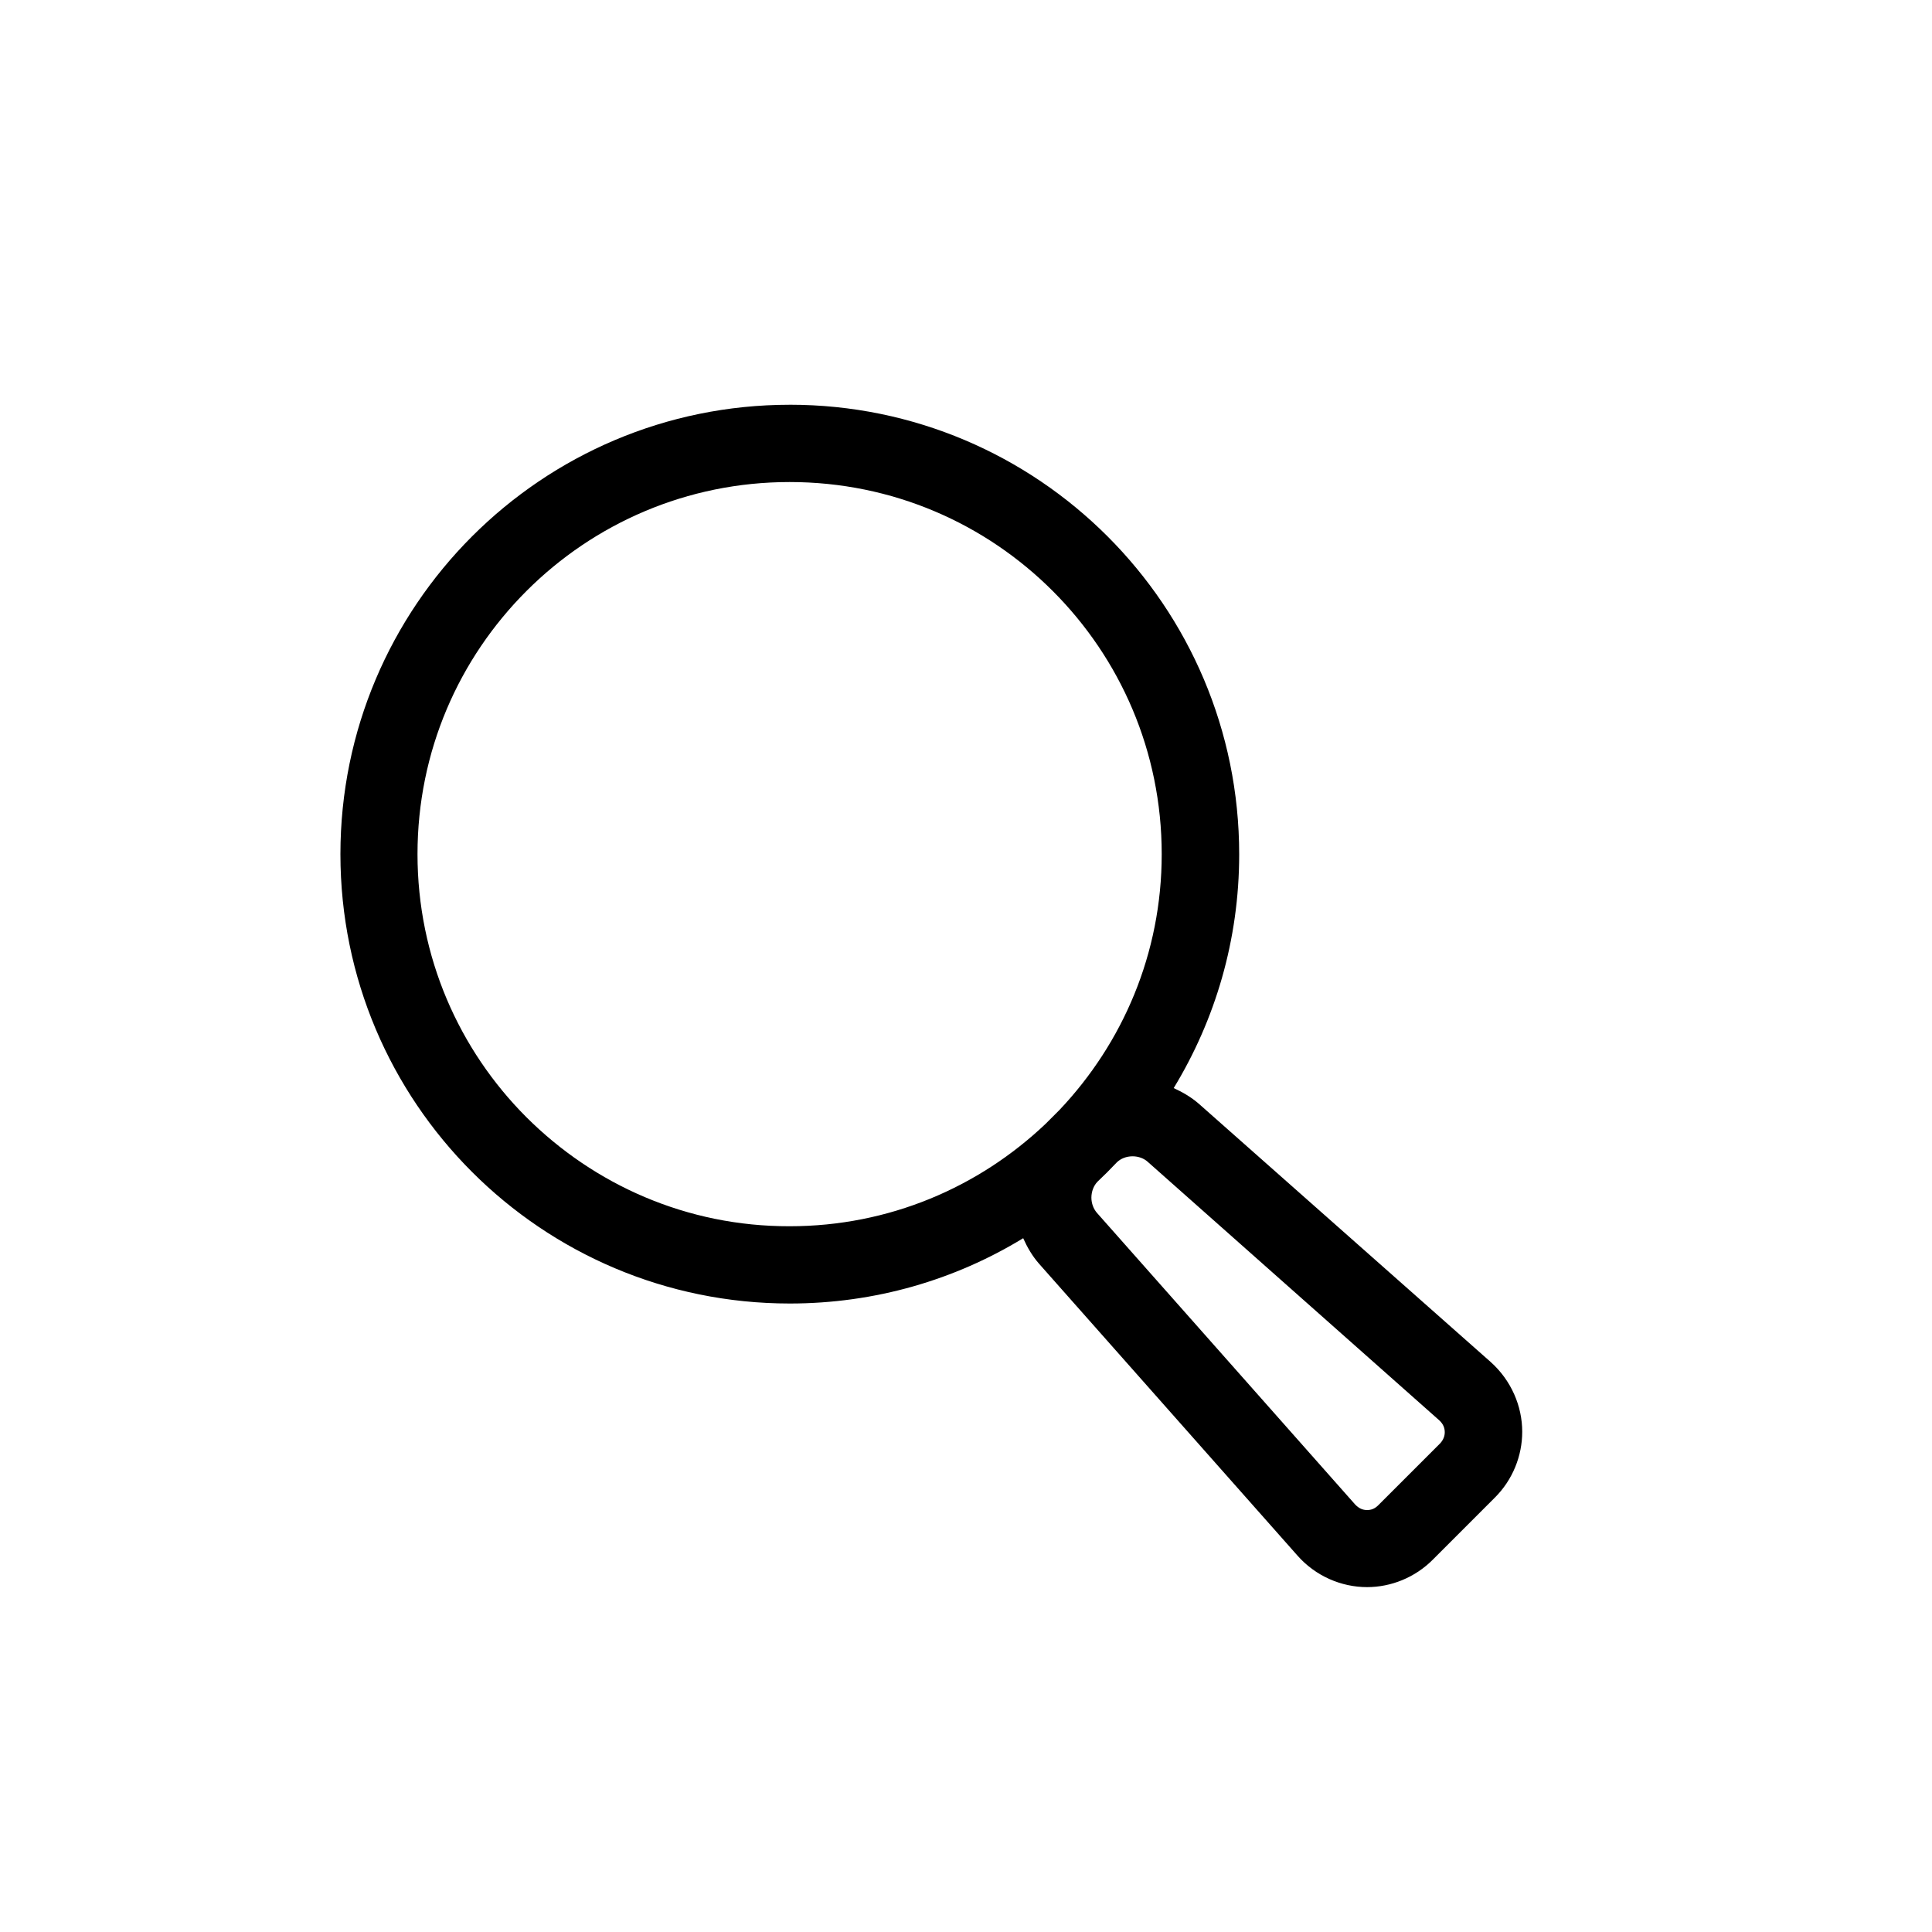
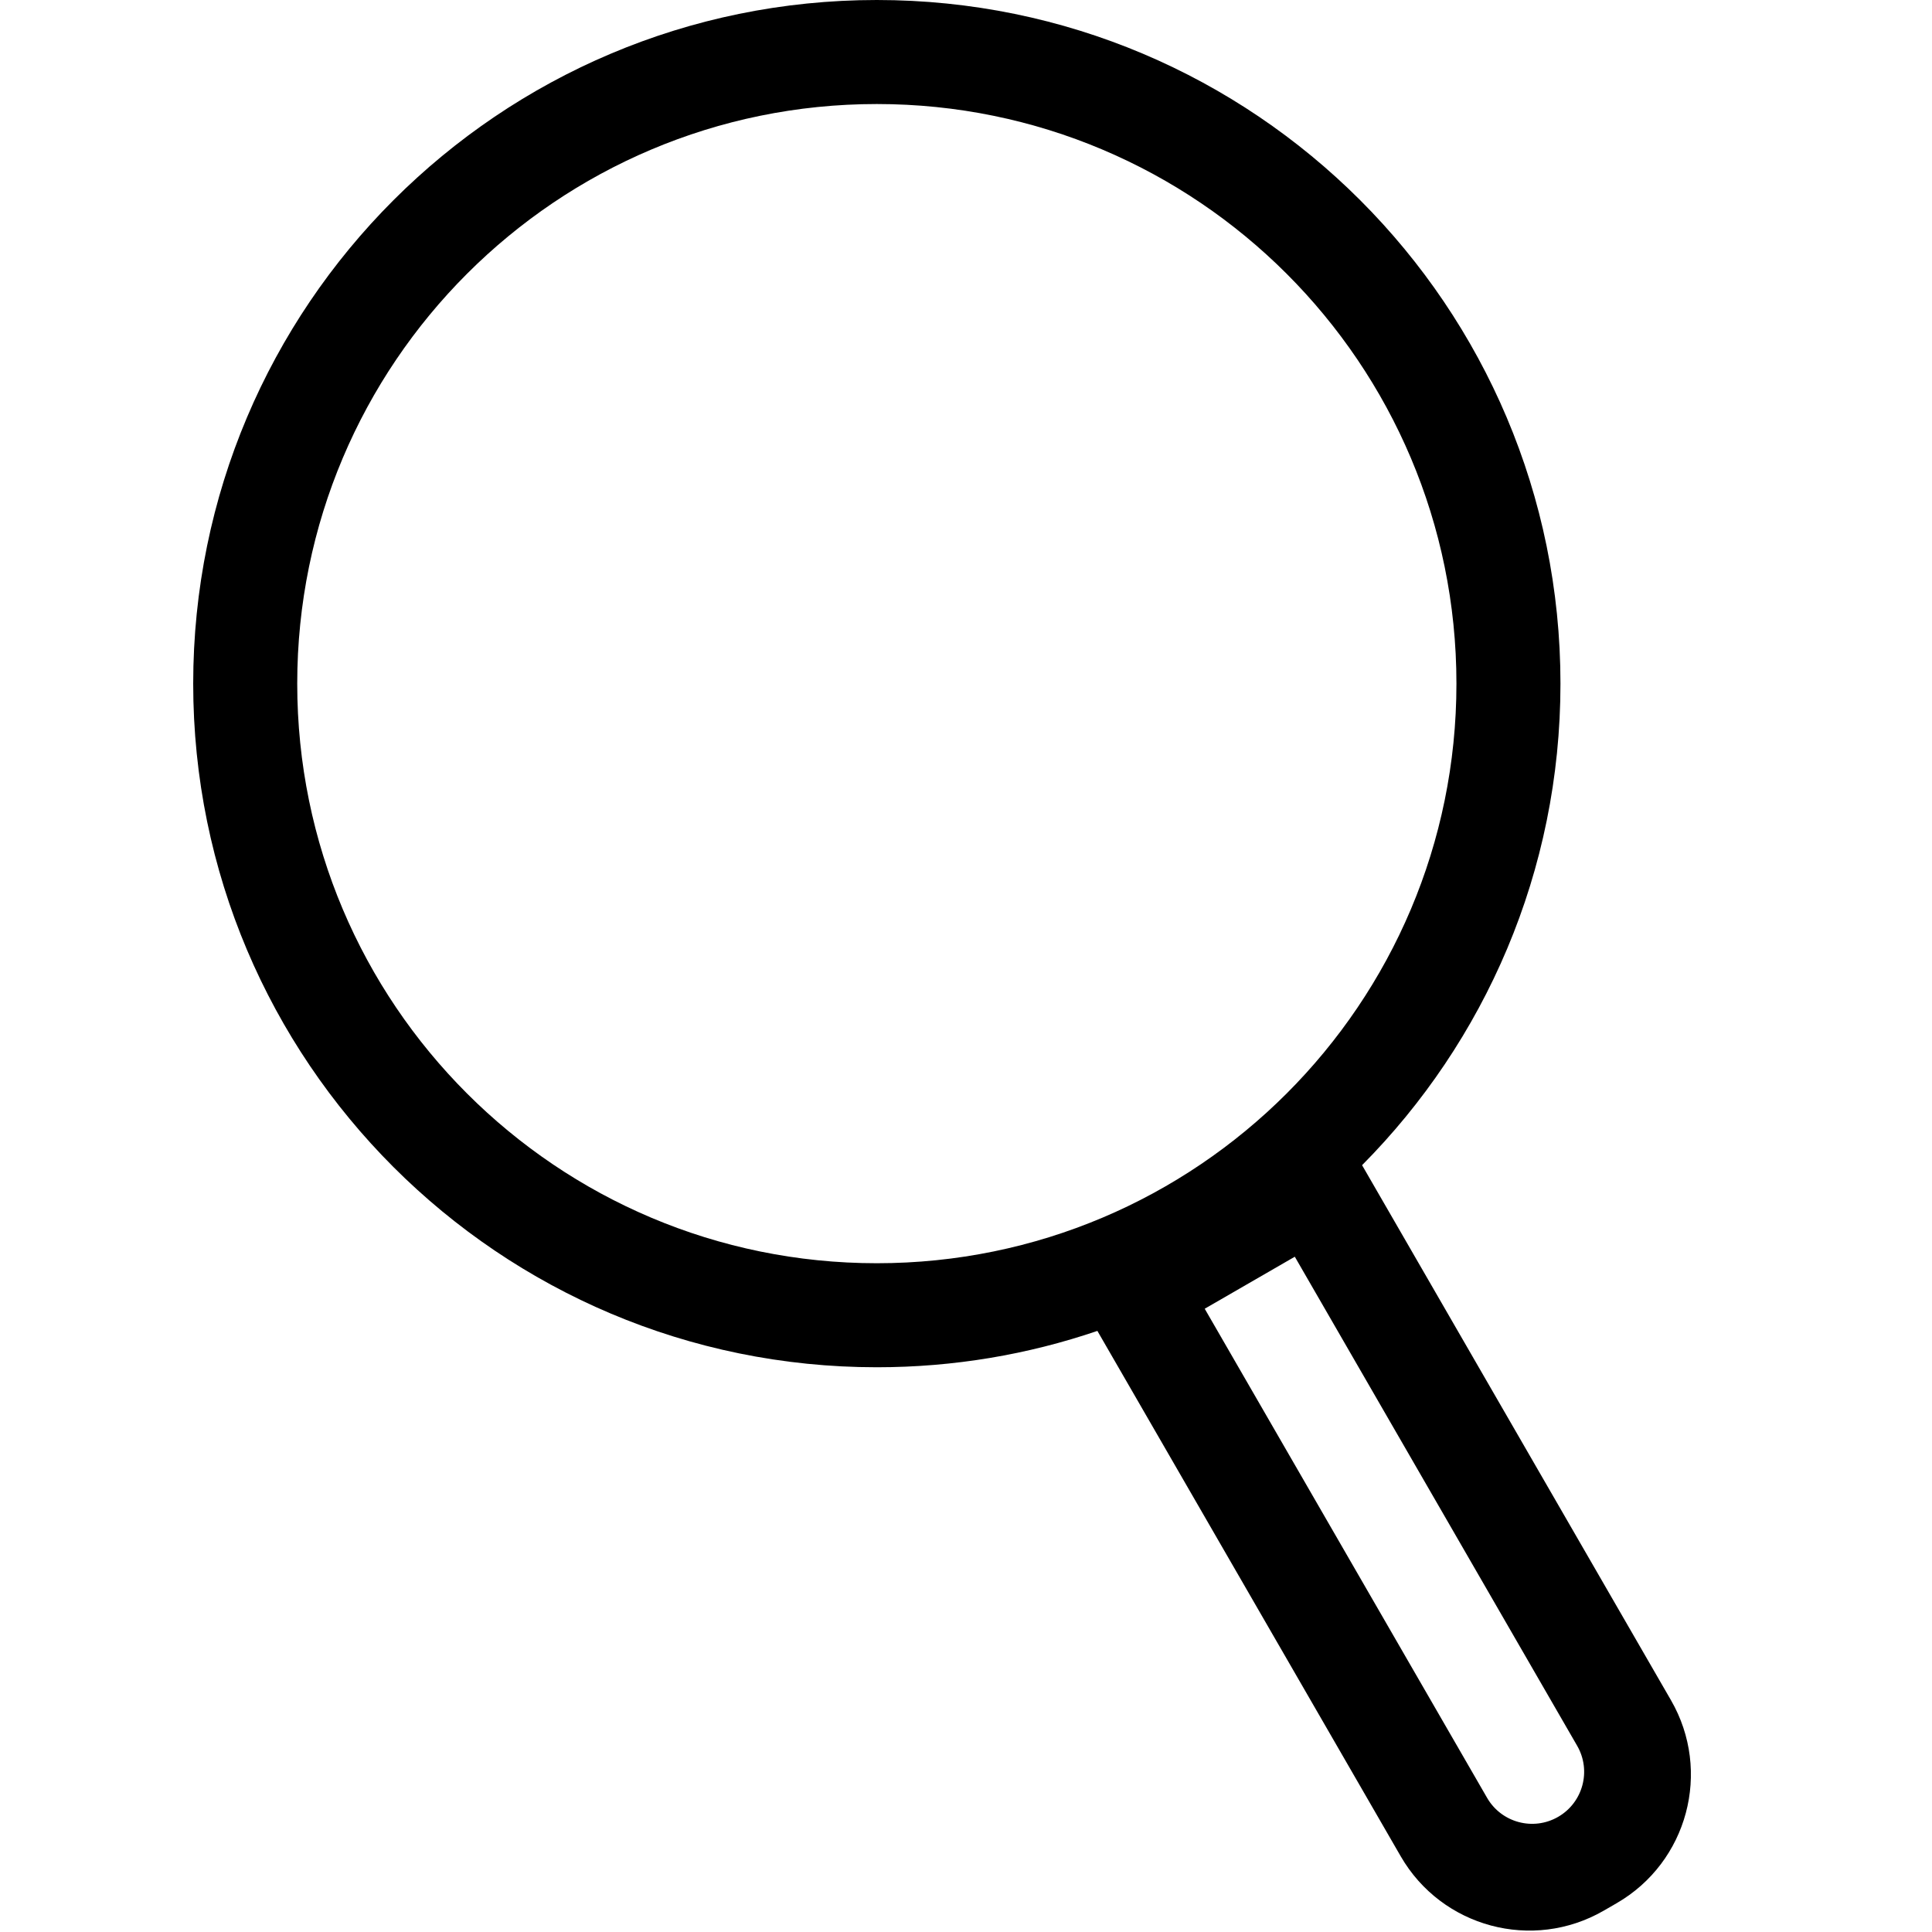
<svg xmlns="http://www.w3.org/2000/svg" width="260" height="260" viewBox="0 0 260 260" fill="none">
-   <path d="M106.288 54.47C72.878 54.47 45.812 81.562 45.812 114.945C45.812 148.355 72.878 175.421 106.288 175.421C117.78 175.421 128.543 172.222 137.696 166.632C138.241 167.854 138.918 169.024 139.828 170.064L174.59 209.324C177.033 212.106 180.518 213.588 183.976 213.588C187.174 213.588 190.424 212.313 192.842 209.87L201.136 201.575C203.58 199.157 204.854 195.907 204.854 192.683C204.854 189.225 203.372 185.767 200.616 183.297L161.356 148.56C160.316 147.65 159.146 146.975 157.951 146.429C163.541 137.25 166.764 126.487 166.764 114.969C166.764 81.532 139.672 54.467 106.288 54.467V54.47ZM70.85 150.358C61.776 141.284 56.186 128.778 56.186 114.946C56.186 101.088 61.776 88.608 70.85 79.534C79.923 70.461 92.43 64.871 106.261 64.871C120.12 64.871 132.6 70.461 141.673 79.534C150.747 88.608 156.338 101.114 156.338 114.946C156.338 128.336 151.086 140.401 142.558 149.396L140.738 151.216C131.742 159.771 119.652 165.023 106.261 165.023C92.43 165.048 79.95 159.433 70.85 150.358ZM152.411 155.61C153.217 155.61 153.946 155.895 154.44 156.338L193.674 191.126C194.22 191.621 194.429 192.166 194.429 192.738C194.429 193.258 194.247 193.778 193.779 194.273L185.485 202.566C184.991 203.061 184.497 203.216 183.977 203.216C183.405 203.216 182.885 203.008 182.365 202.462L147.604 163.202C147.162 162.682 146.875 161.953 146.875 161.173C146.875 160.342 147.187 159.562 147.681 159.042C148.564 158.21 149.449 157.325 150.281 156.442C150.801 155.922 151.581 155.61 152.412 155.61H152.411Z" fill="black" />
+   <path fill-rule="evenodd" clip-rule="evenodd" d="M26 92C26 142.81 67.19 184 118 184C128.385 184 138.369 182.279 147.681 179.107L188.5 249.808C194.023 259.374 206.255 262.652 215.821 257.129L217.553 256.129C227.118 250.606 230.396 238.374 224.873 228.808L183.302 156.805C199.805 140.176 210 117.279 210 92C210 41.19 168.81 0 118 0C67.19 0 26 41.19 26 92ZM40 92C40 135.078 74.922 170 118 170C161.078 170 196 135.078 196 92C196 48.922 161.078 14 118 14C74.922 14 40 48.922 40 92ZM162.125 176.124L174.249 169.124L212.249 234.942C214.182 238.29 213.035 242.571 209.687 244.504C206.339 246.437 202.058 245.29 200.125 241.942L162.125 176.124Z" fill="black" />
</svg>
